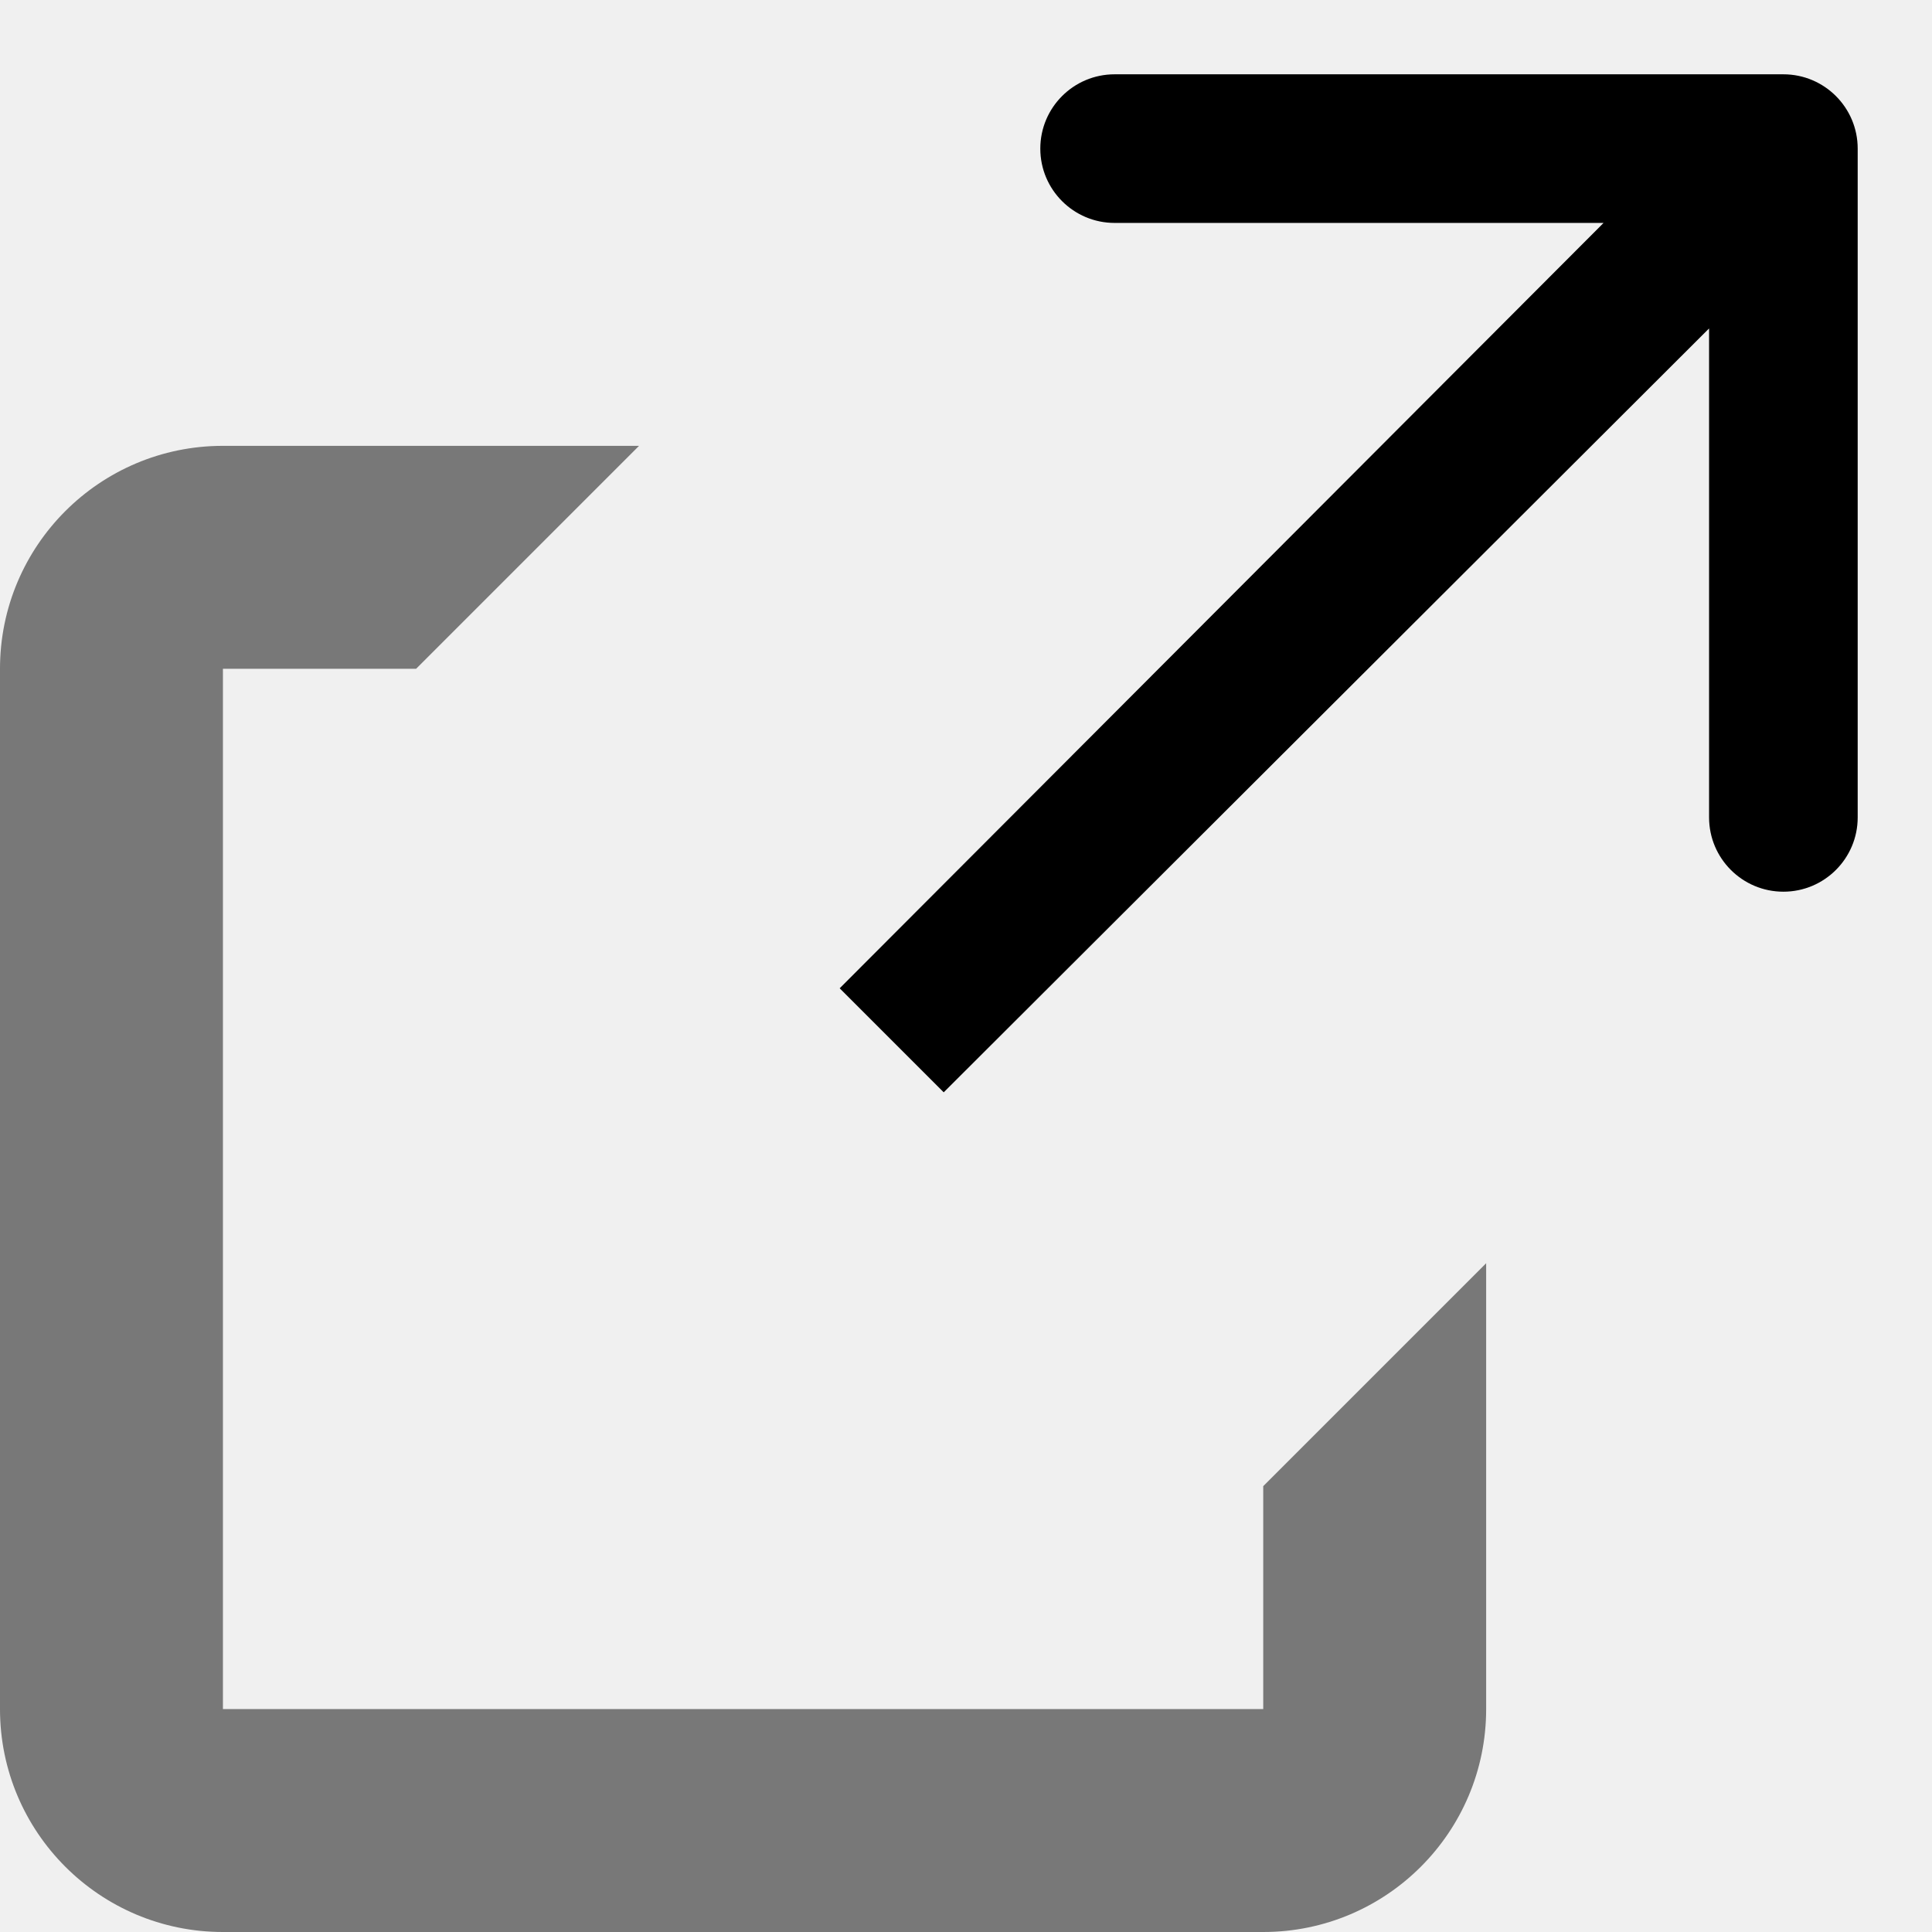
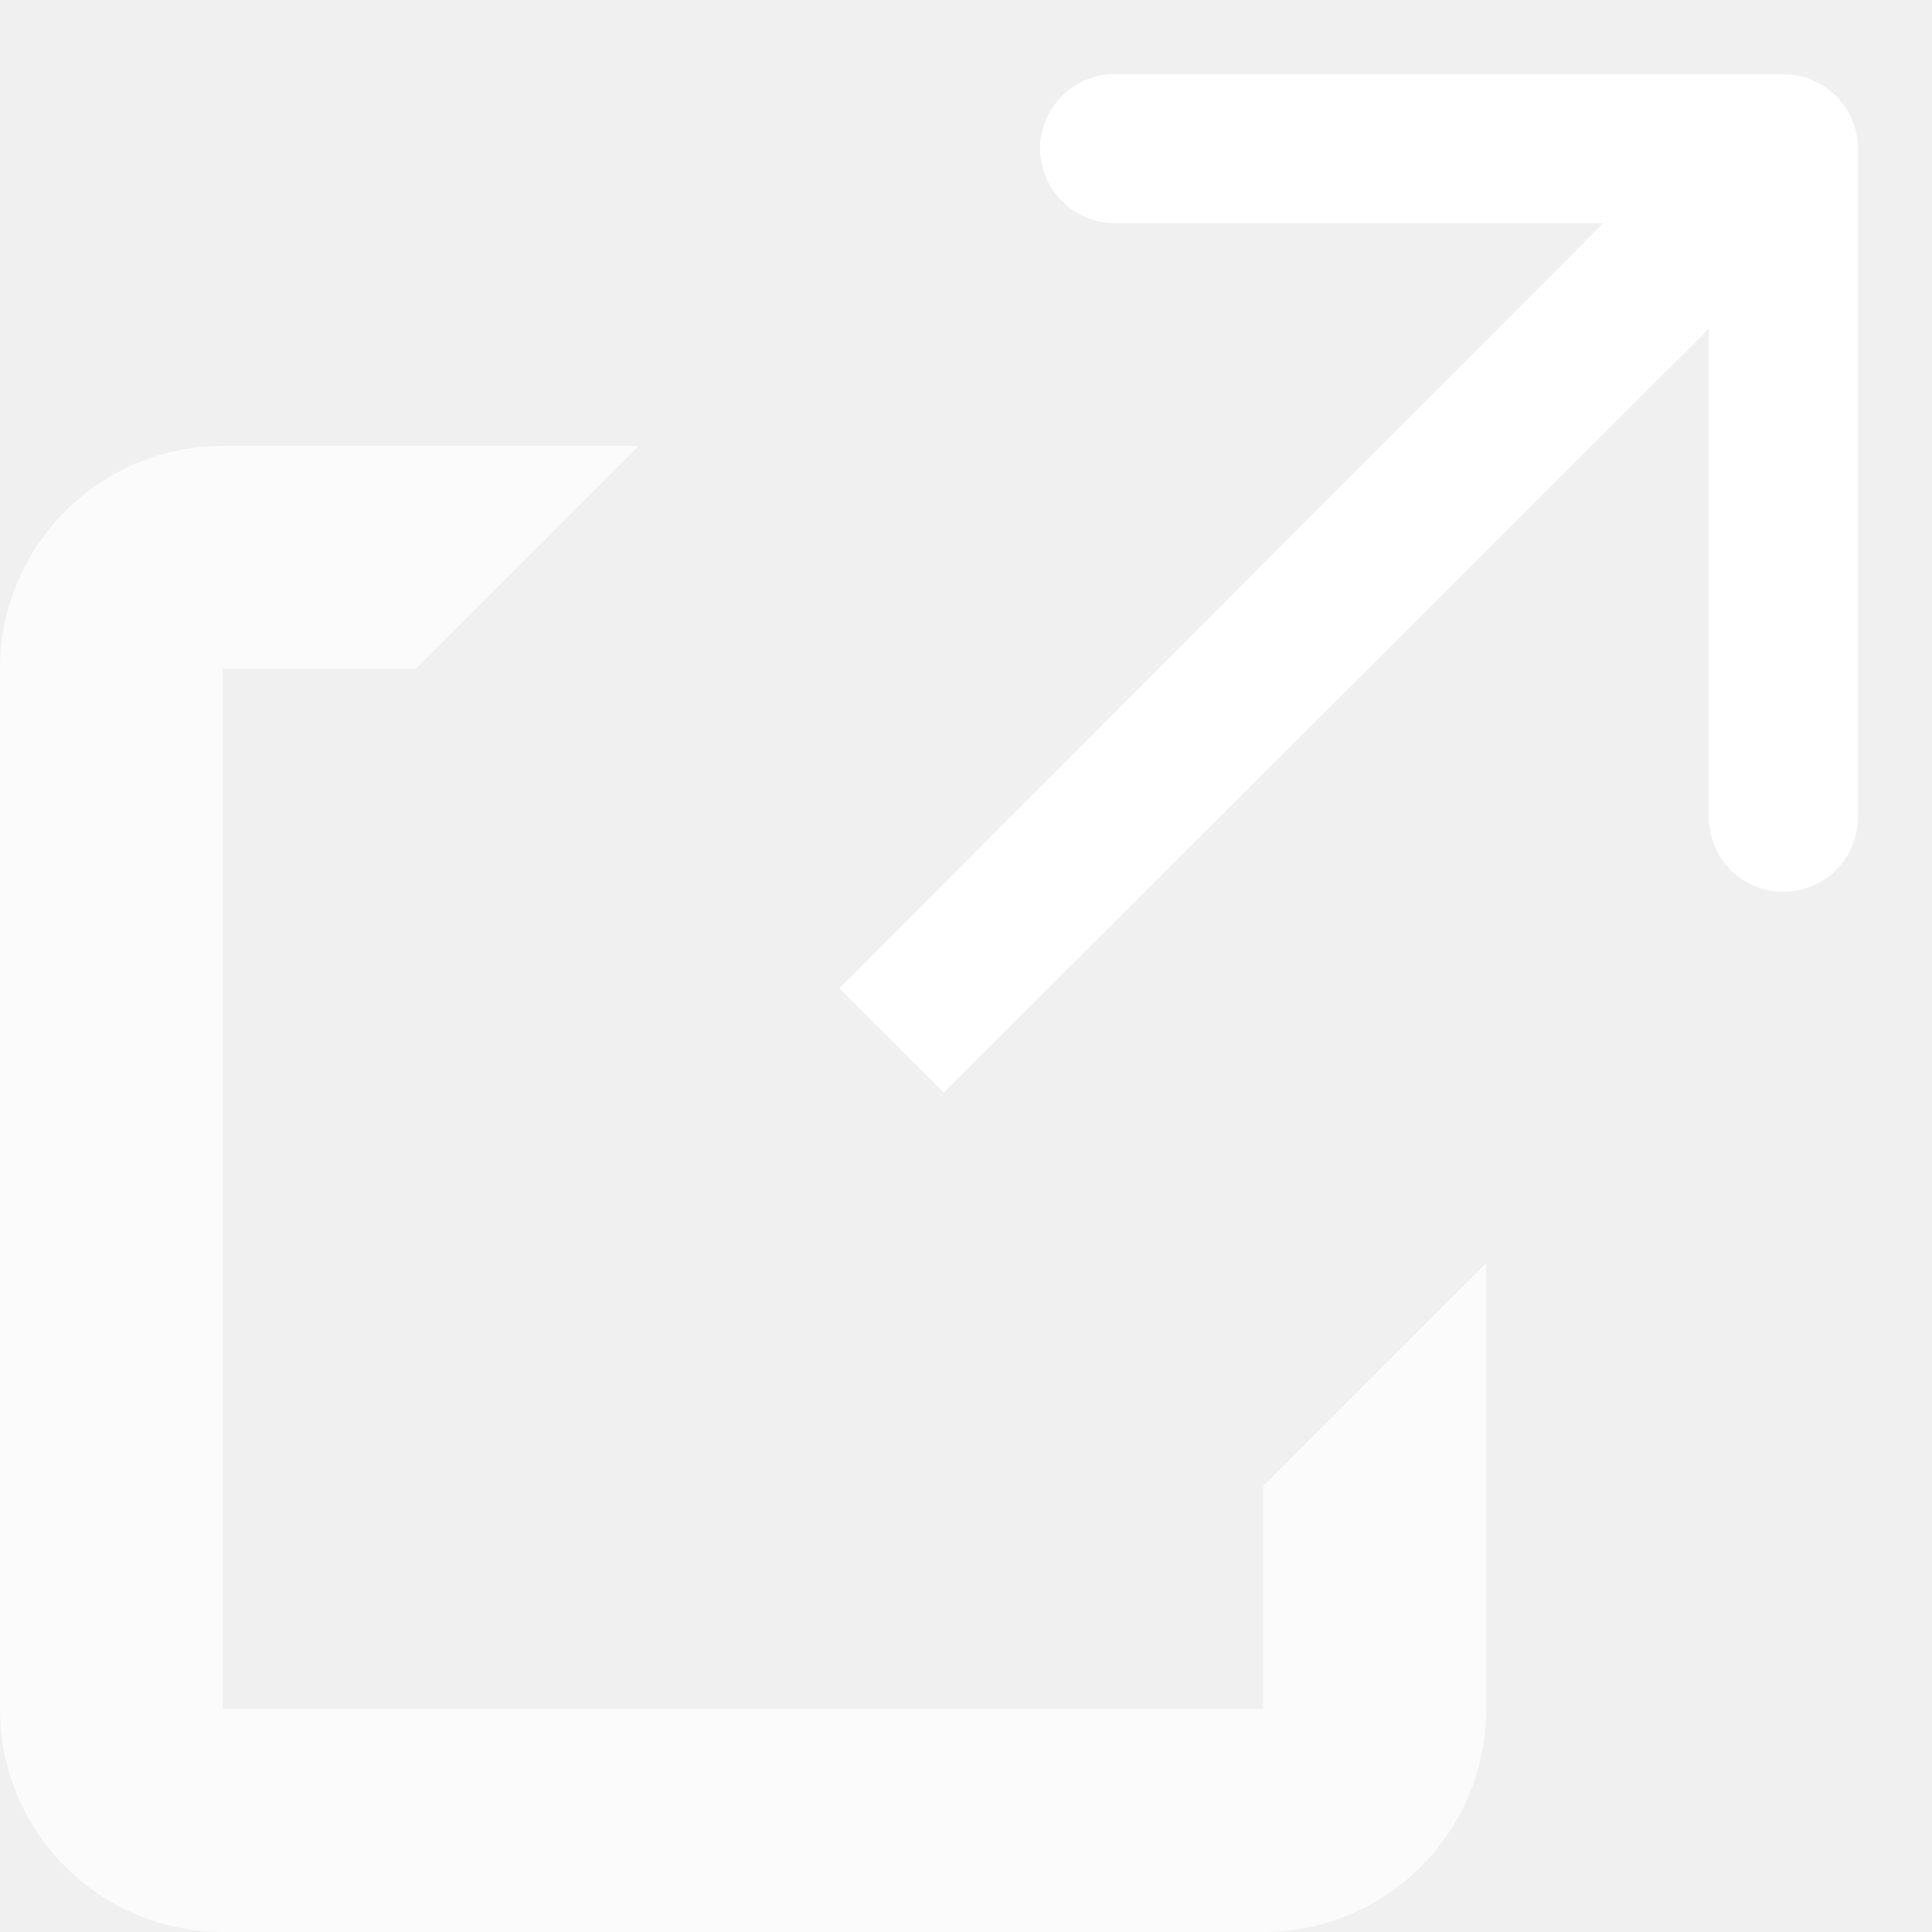
<svg xmlns="http://www.w3.org/2000/svg" id="Layer_1" data-name="Layer 1" viewBox="0 0 13 13">
  <defs>
    <style>
      .cls-1 {
-         fill: #000;
+         fill: #fff;
      }

      .cls-1, .cls-2, .cls-3 {
        fill-rule: evenodd;
      }

      .cls-2, .cls-3, .cls-5 {
-         fill: #000;
+         fill: #fff;
      }

      .cls-2 {
-         fill-opacity: 0.5;
+         fill-opacity: 0.7;
      }

      .cls-4 {
        mask: url(#mask);
      }
    </style>
    <mask id="mask" x="4.23" y="-0.5" width="9.27" height="9.27" maskUnits="userSpaceOnUse">
      <g id="path-2-inside-1">
        <path class="cls-1" d="M7.5.5H12a.5.5,0,0,1,.5.5V5.5a.5.5,0,0,1-1,0V2.21L6.35,7.35l-.7-.7L10.79,1.5H7.5a.5.5,0,0,1,0-1Z" />
      </g>
    </mask>
  </defs>
  <path class="cls-2" d="M4.3,3H1.5A1.5,1.5,0,0,0,0,4.5v7A1.5,1.5,0,0,0,1.5,13h7A1.5,1.5,0,0,0,10,11.5v-3L8.5,10v1.5h-7v-7H2.8Z" />
  <path class="cls-3" d="M7.5.5H12a.5.5,0,0,1,.5.5V5.5a.5.5,0,0,1-1,0V2.21L6.35,7.35l-.7-.7L10.79,1.5H7.5a.5.5,0,0,1,0-1Z" />
  <g class="cls-4">
    <path class="cls-5" d="M12,.5v-1h0ZM7.5.5v1h0Zm5,.5h0Zm0,4.5h0Zm-1,0h0Zm0-3.29h1V-.21L10.79,1.5ZM6.35,7.35l-.7.71.7.71.71-.71Zm-.7-.7-.71-.71-.71.71.71.7ZM10.79,1.5l.71.71L13.21.5H10.79ZM7.5,1.5v1h0ZM12-.5H7.5v2H12ZM13.5,1A1.5,1.5,0,0,0,12-.5v2a.5.5,0,0,1-.5-.5Zm0,4.5V1h-2V5.5ZM12,7a1.5,1.5,0,0,0,1.5-1.5h-2A.5.5,0,0,1,12,5ZM10.5,5.5A1.5,1.5,0,0,0,12,7V5a.5.5,0,0,1,.5.5Zm0-3.29V5.5h2V2.21ZM7.06,8.06l5.15-5.15L10.79,1.5,5.65,6.65ZM4.94,7.35l.71.71L7.06,6.65l-.71-.71ZM10.09.79,4.94,5.94,6.35,7.35,11.5,2.21ZM7.5,2.5h3.29V.5H7.5ZM6,1A1.5,1.5,0,0,0,7.5,2.5V.5A.5.5,0,0,1,8,1ZM7.5-.5A1.5,1.5,0,0,0,6,1H8a.5.5,0,0,1-.5.5Z" />
  </g>
</svg>
